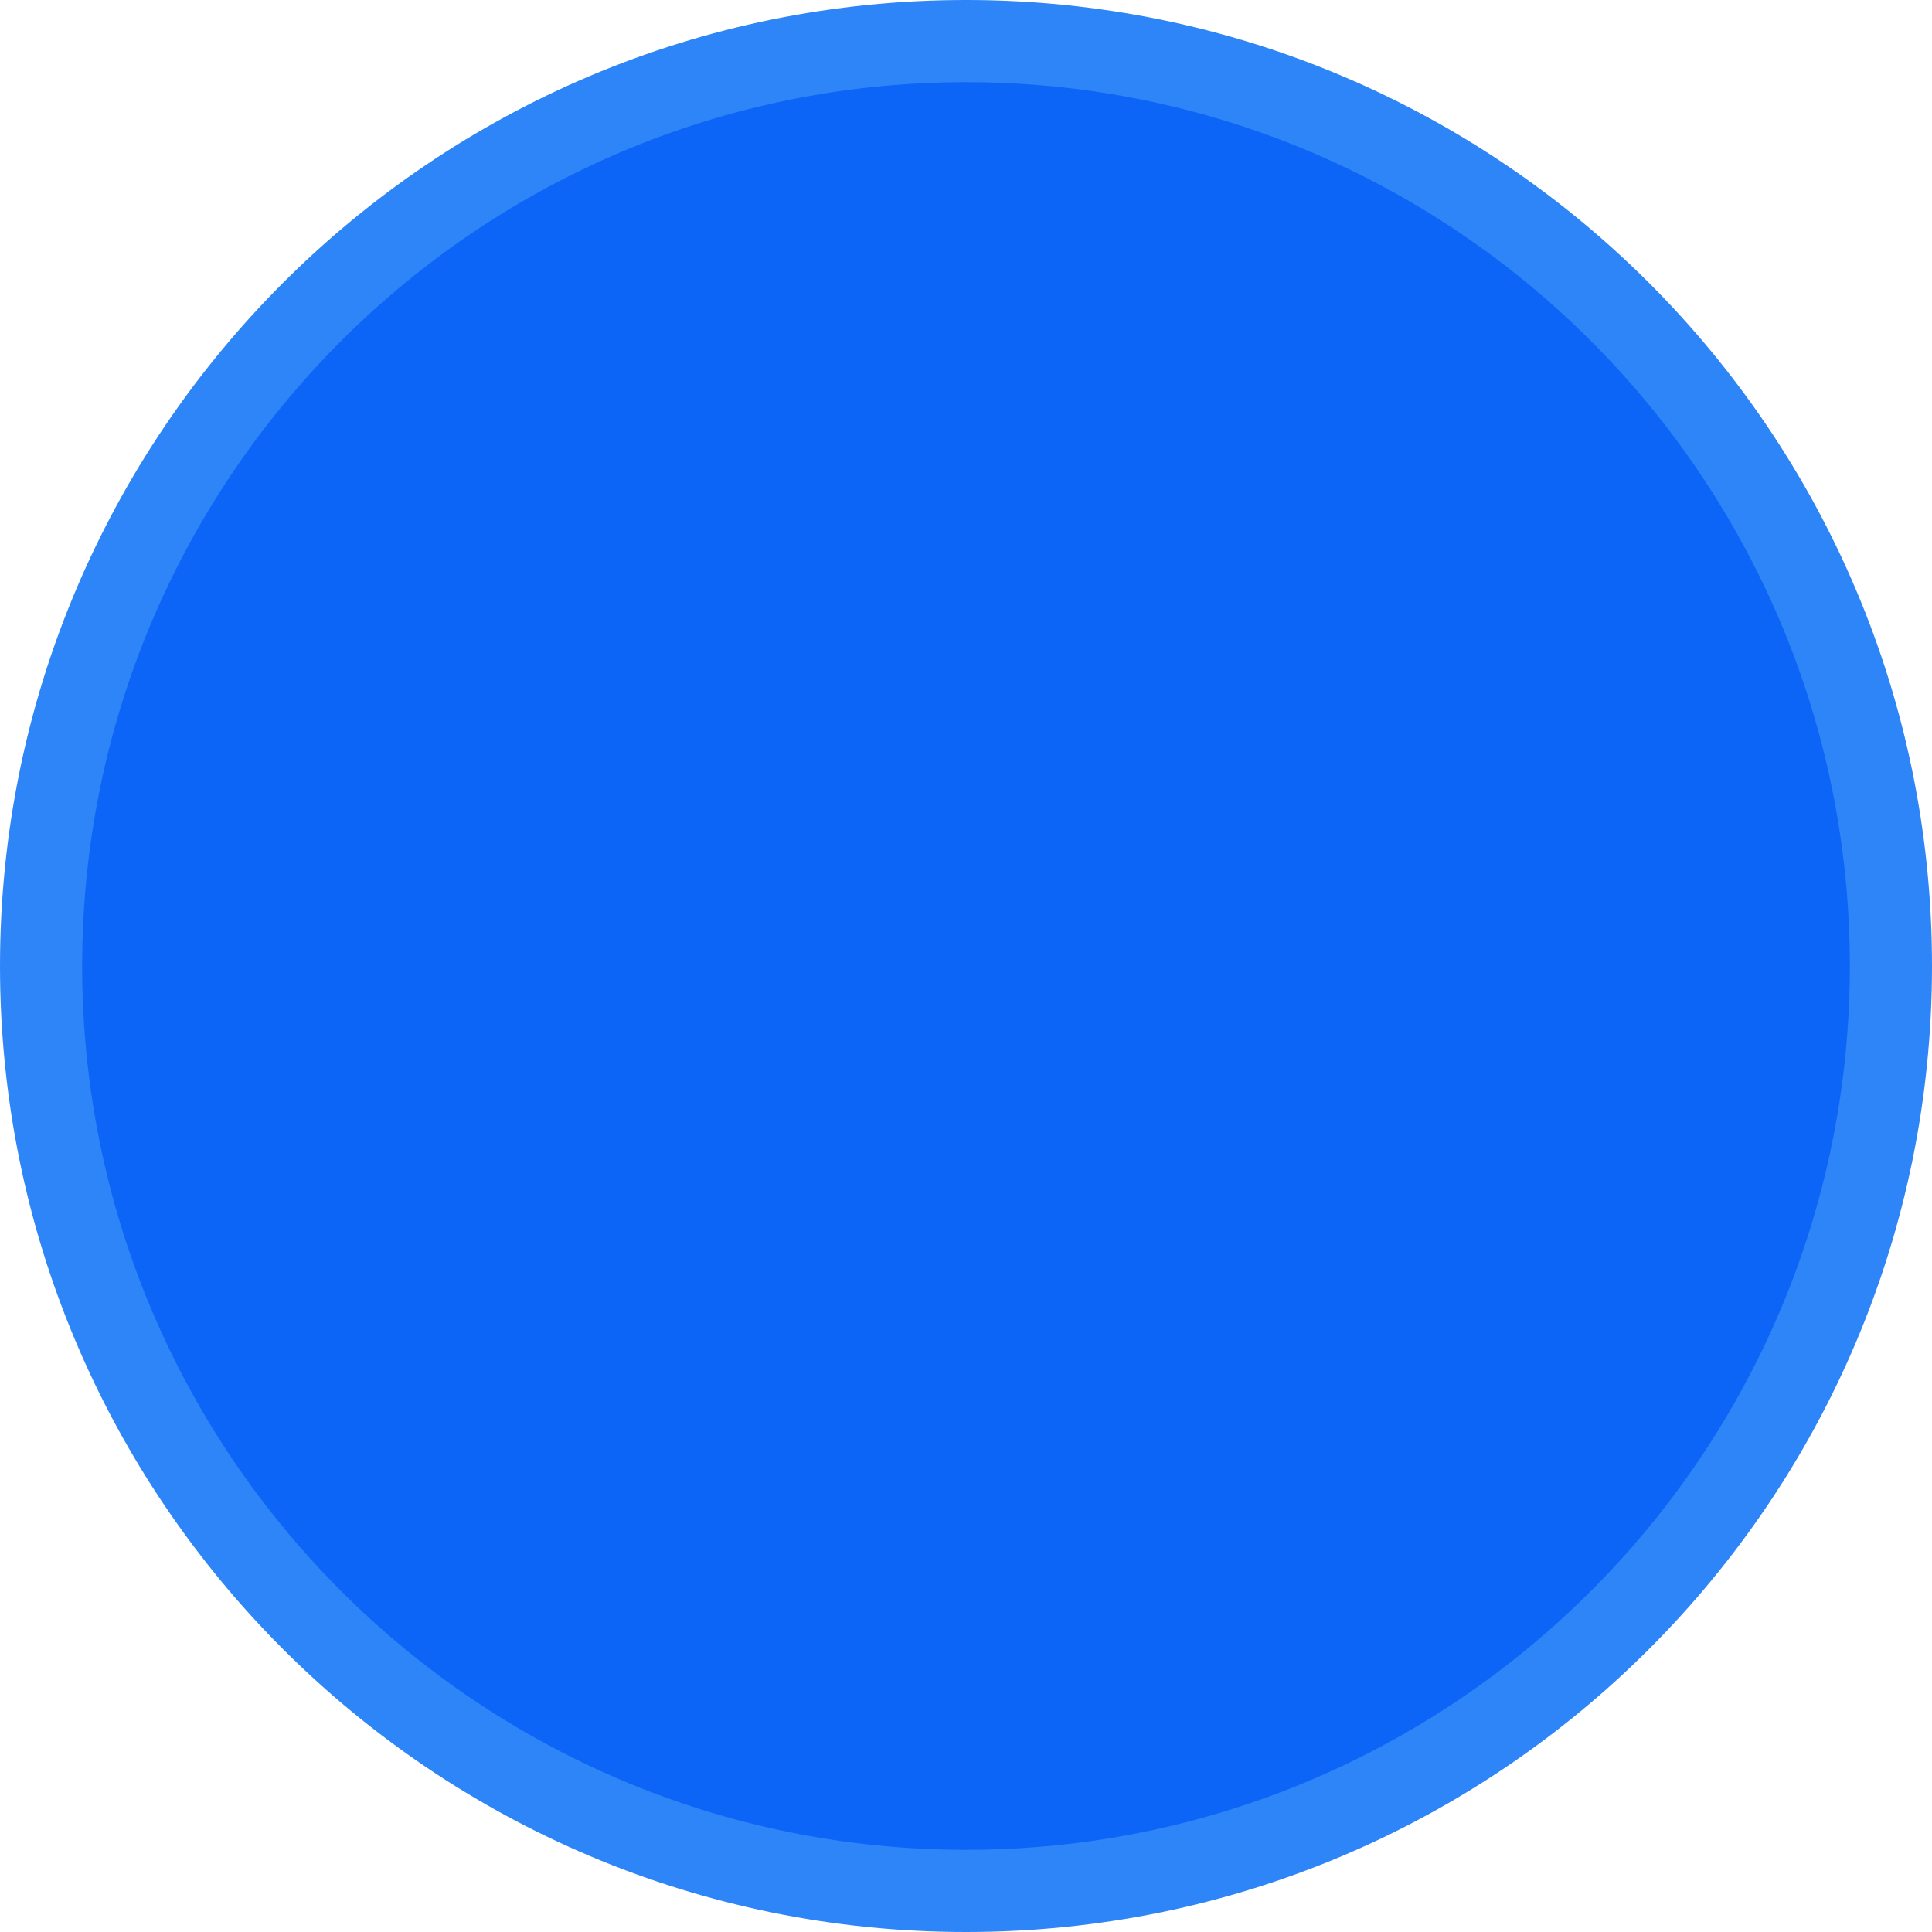
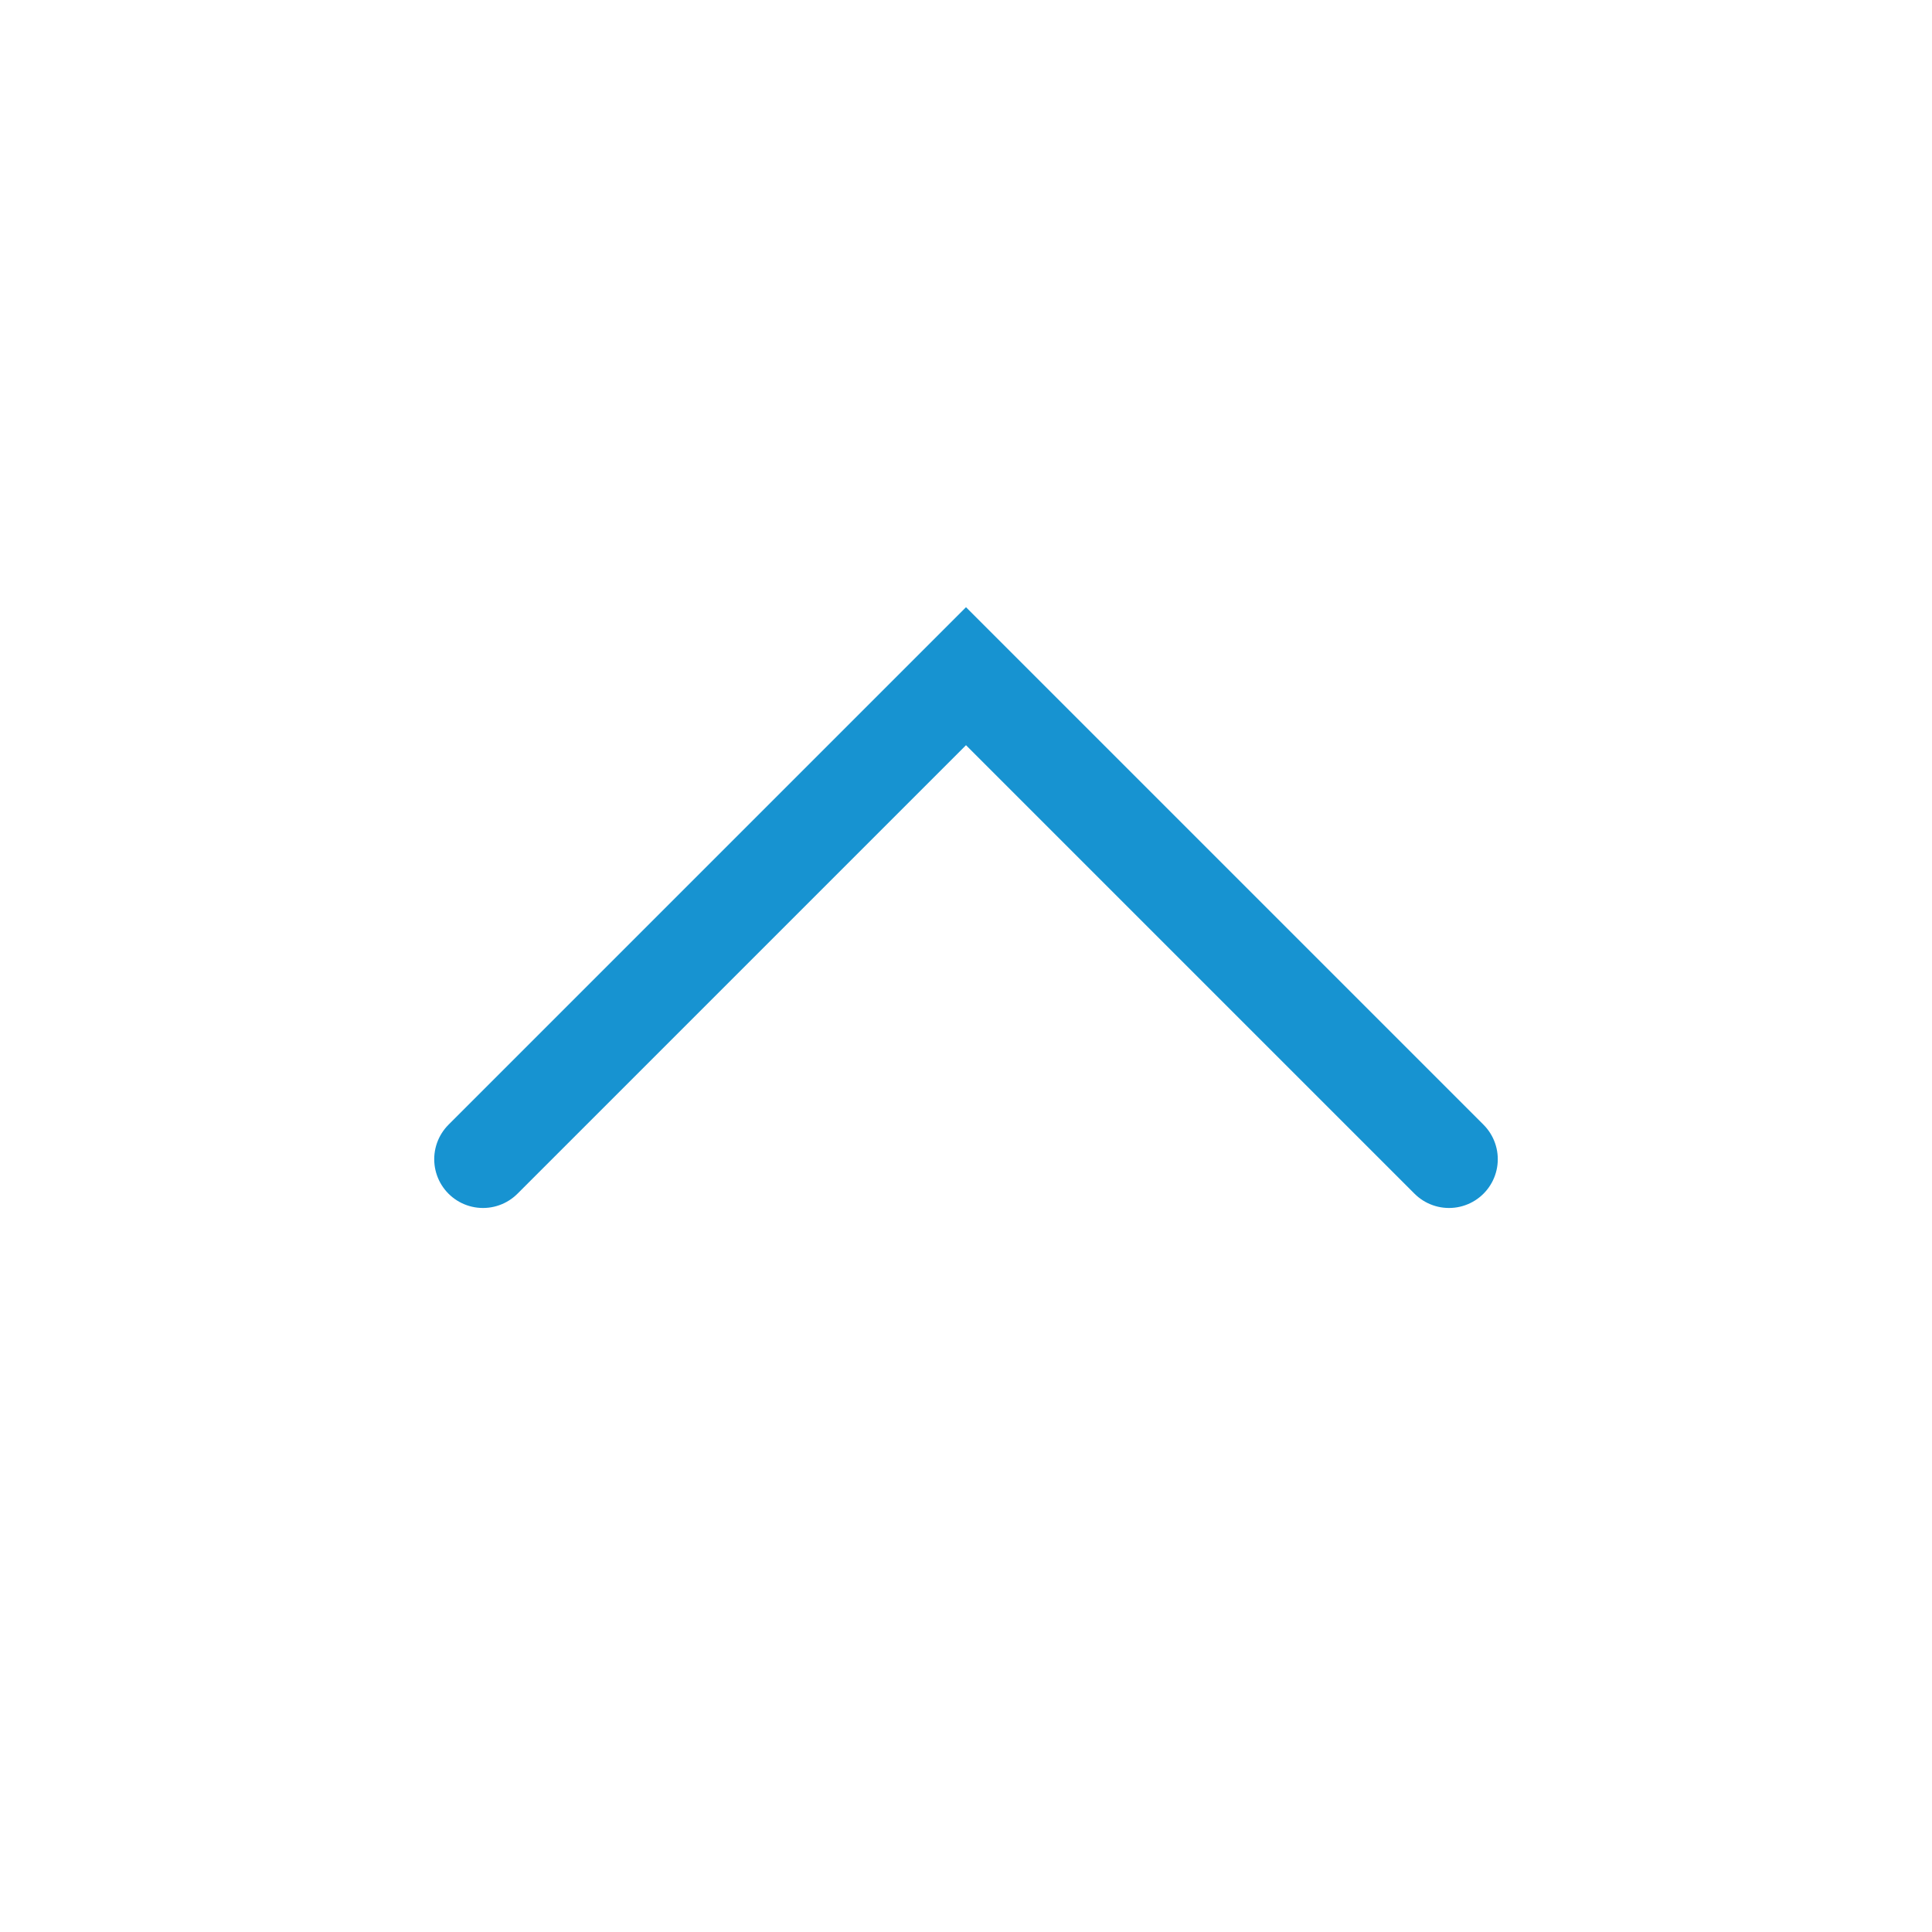
<svg xmlns="http://www.w3.org/2000/svg" viewBox="0 0 50 50" version="1.2" baseProfile="tiny">
  <defs>
</defs>
  <g fill="none" stroke="black" stroke-width="1" fill-rule="evenodd" stroke-linecap="square" stroke-linejoin="bevel">
-     <g fill="#2e85f7" fill-opacity="1" stroke="none" transform="matrix(0.0548338,0,0,-0.0548336,-0.396175,50.4309)" font-family="JetBrainsMono Nerd Font" font-size="11" font-weight="400" font-style="normal">
-       <path vector-effect="none" fill-rule="evenodd" d="M463.15,7.858 C714.95,7.858 919.071,211.983 919.071,463.788 C919.071,715.583 714.95,919.709 463.15,919.709 C211.35,919.709 7.225,715.583 7.225,463.788 C7.225,211.983 211.35,7.858 463.15,7.858 " />
+     <g fill="none" stroke="#1793d1" stroke-opacity="1" stroke-width="1.01" stroke-linecap="round" stroke-linejoin="miter" stroke-miterlimit="2" transform="matrix(2.5,0,0,2.5,2.5,2.5)" font-family="Noto Sans" font-size="10" font-weight="400" font-style="normal">
+       <polyline fill="none" vector-effect="none" points="4,11 9,6 14,11 " />
    </g>
-     <g fill="#0c65f7" fill-opacity="1" stroke="none" transform="matrix(0.0548338,0,0,-0.0548336,-0.396175,50.4309)" font-family="JetBrainsMono Nerd Font" font-size="11" font-weight="400" font-style="normal">
-       <path vector-effect="none" fill-rule="evenodd" d="M463.15,46.638 C693.534,46.638 880.3,233.401 880.3,463.788 C880.3,694.166 693.534,880.929 463.15,880.929 C232.767,880.929 46,694.166 46,463.788 C46,233.401 232.767,46.638 463.15,46.638 " />
-     </g>
-     <g fill="none" stroke="#000000" stroke-opacity="1" stroke-width="1" stroke-linecap="square" stroke-linejoin="bevel" transform="matrix(1,0,0,1,0,0)" font-family="JetBrainsMono Nerd Font" font-size="11" font-weight="400" font-style="normal">
+     <g fill="none" stroke="#000000" stroke-opacity="1" stroke-width="1" stroke-linecap="square" stroke-linejoin="bevel" transform="matrix(1,0,0,1,0,0)" font-family="Noto Sans" font-size="10" font-weight="400" font-style="normal">
</g>
  </g>
</svg>
